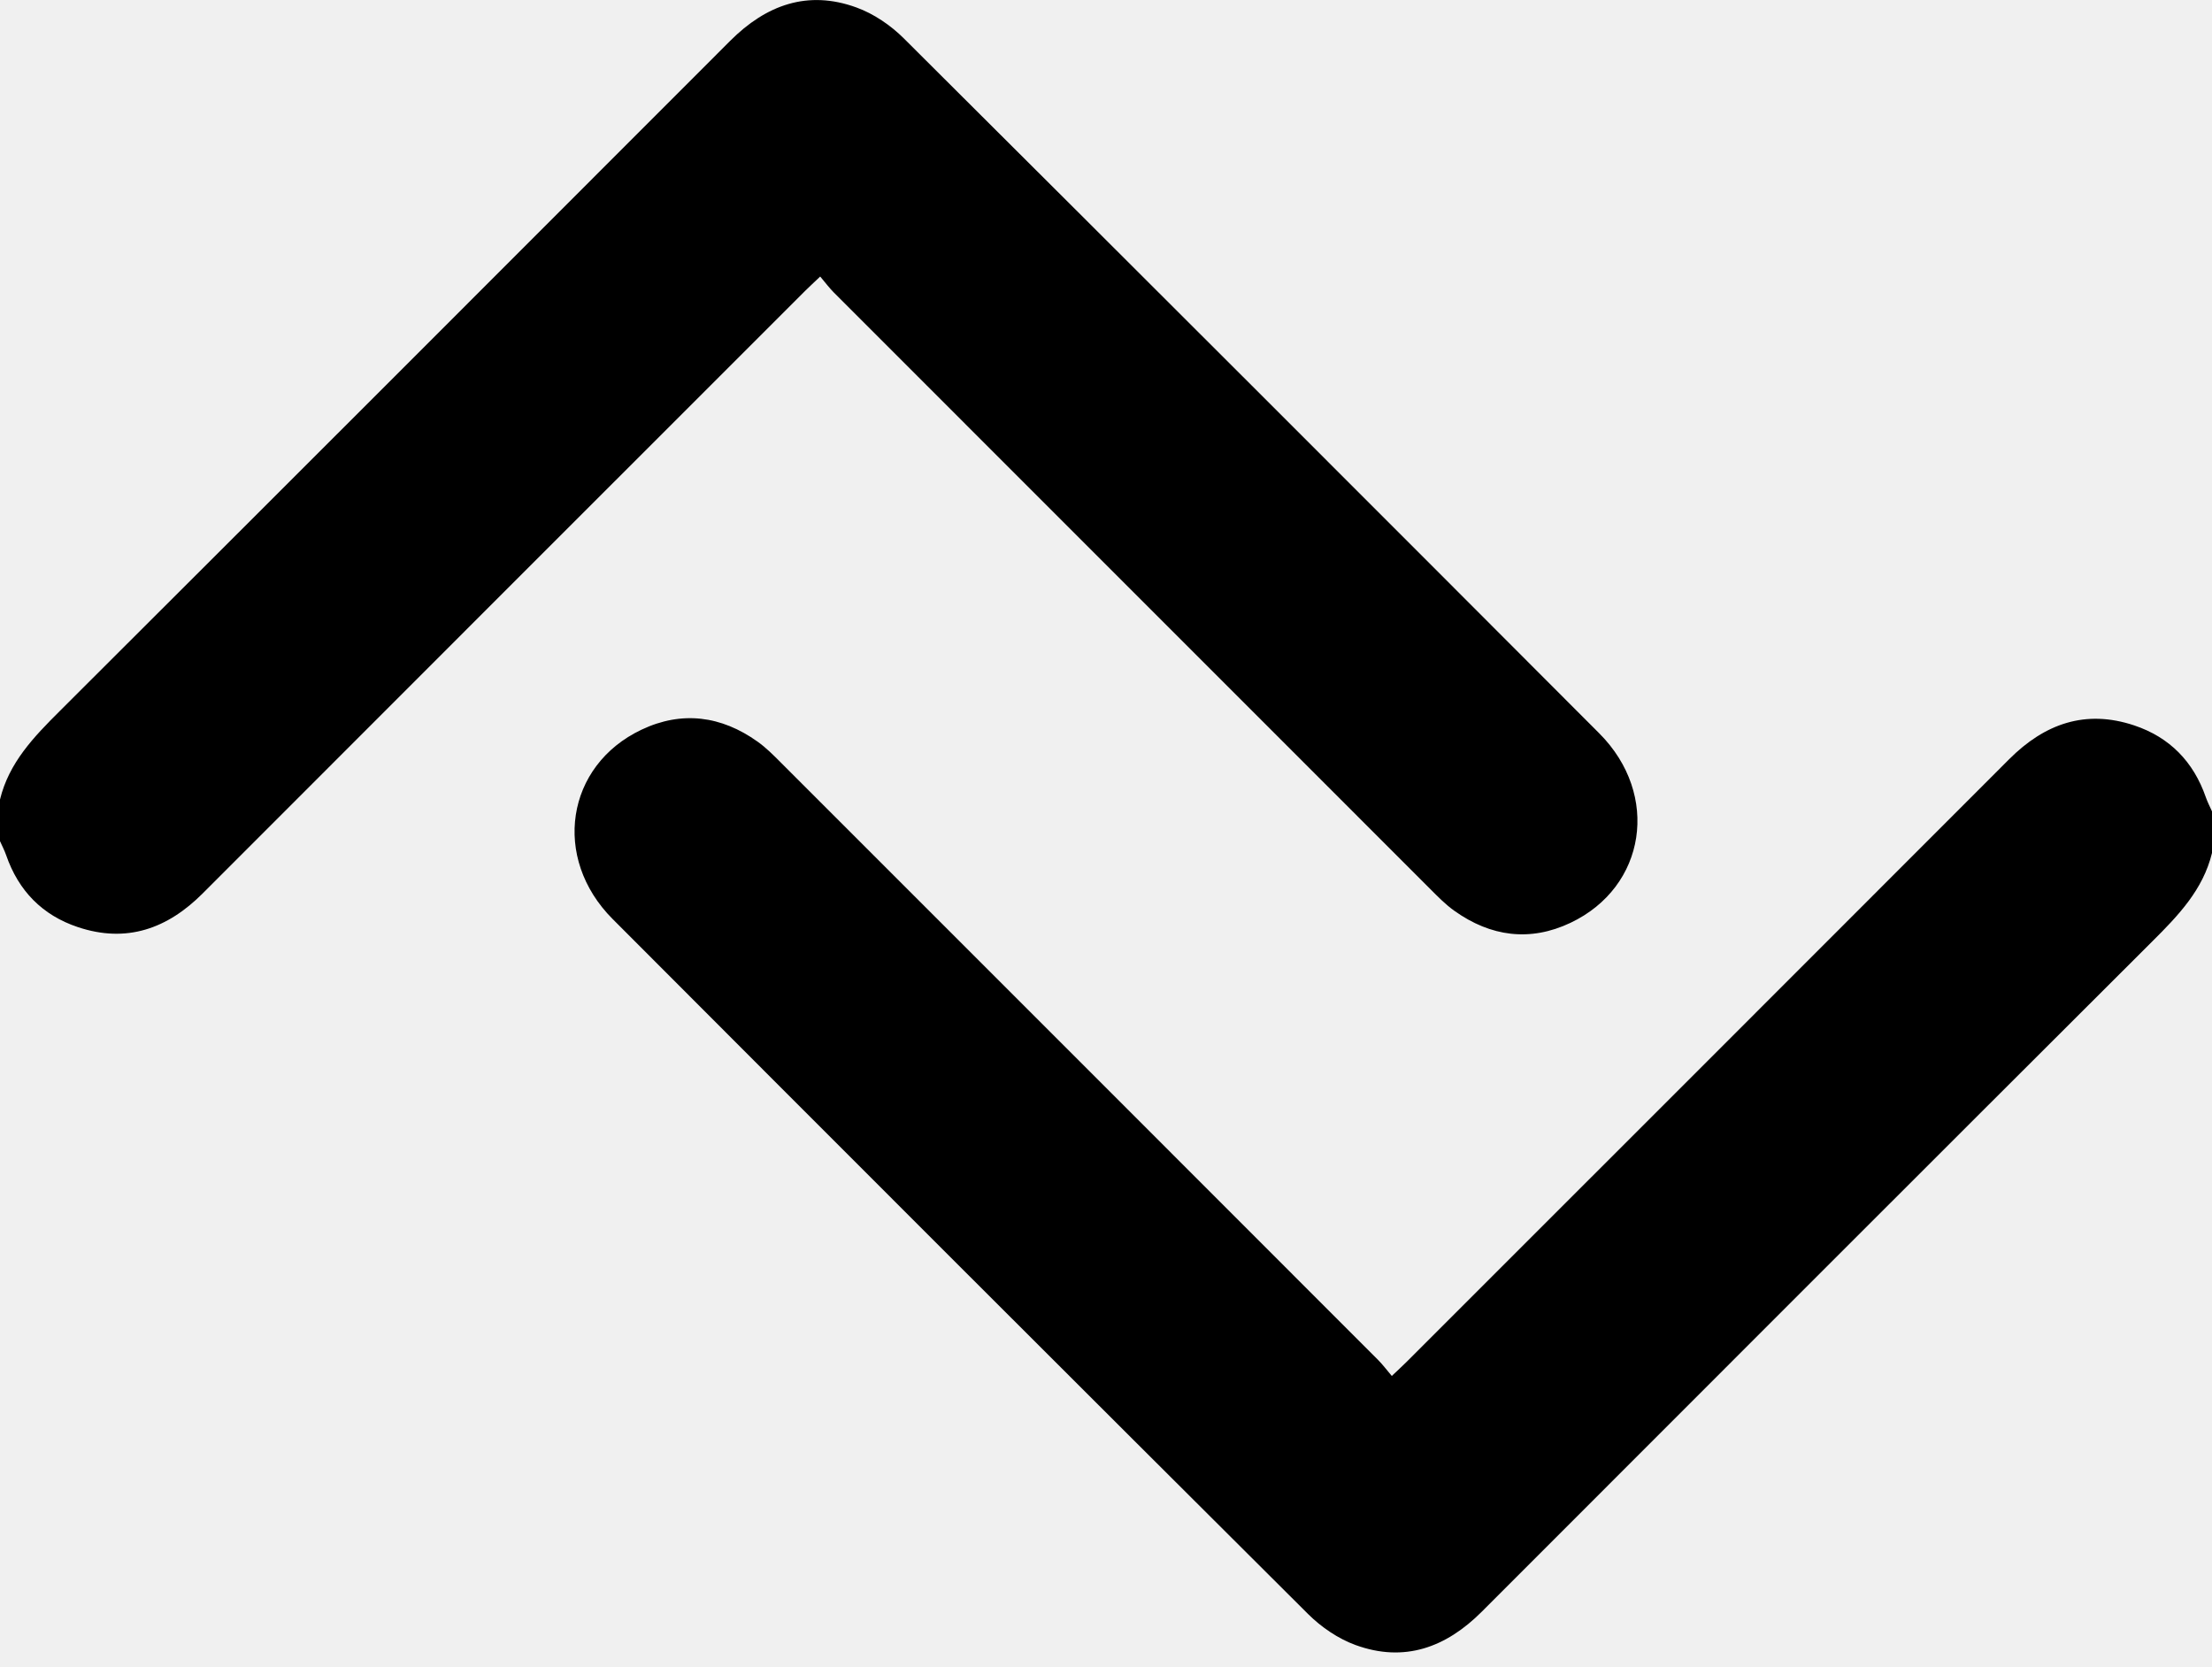
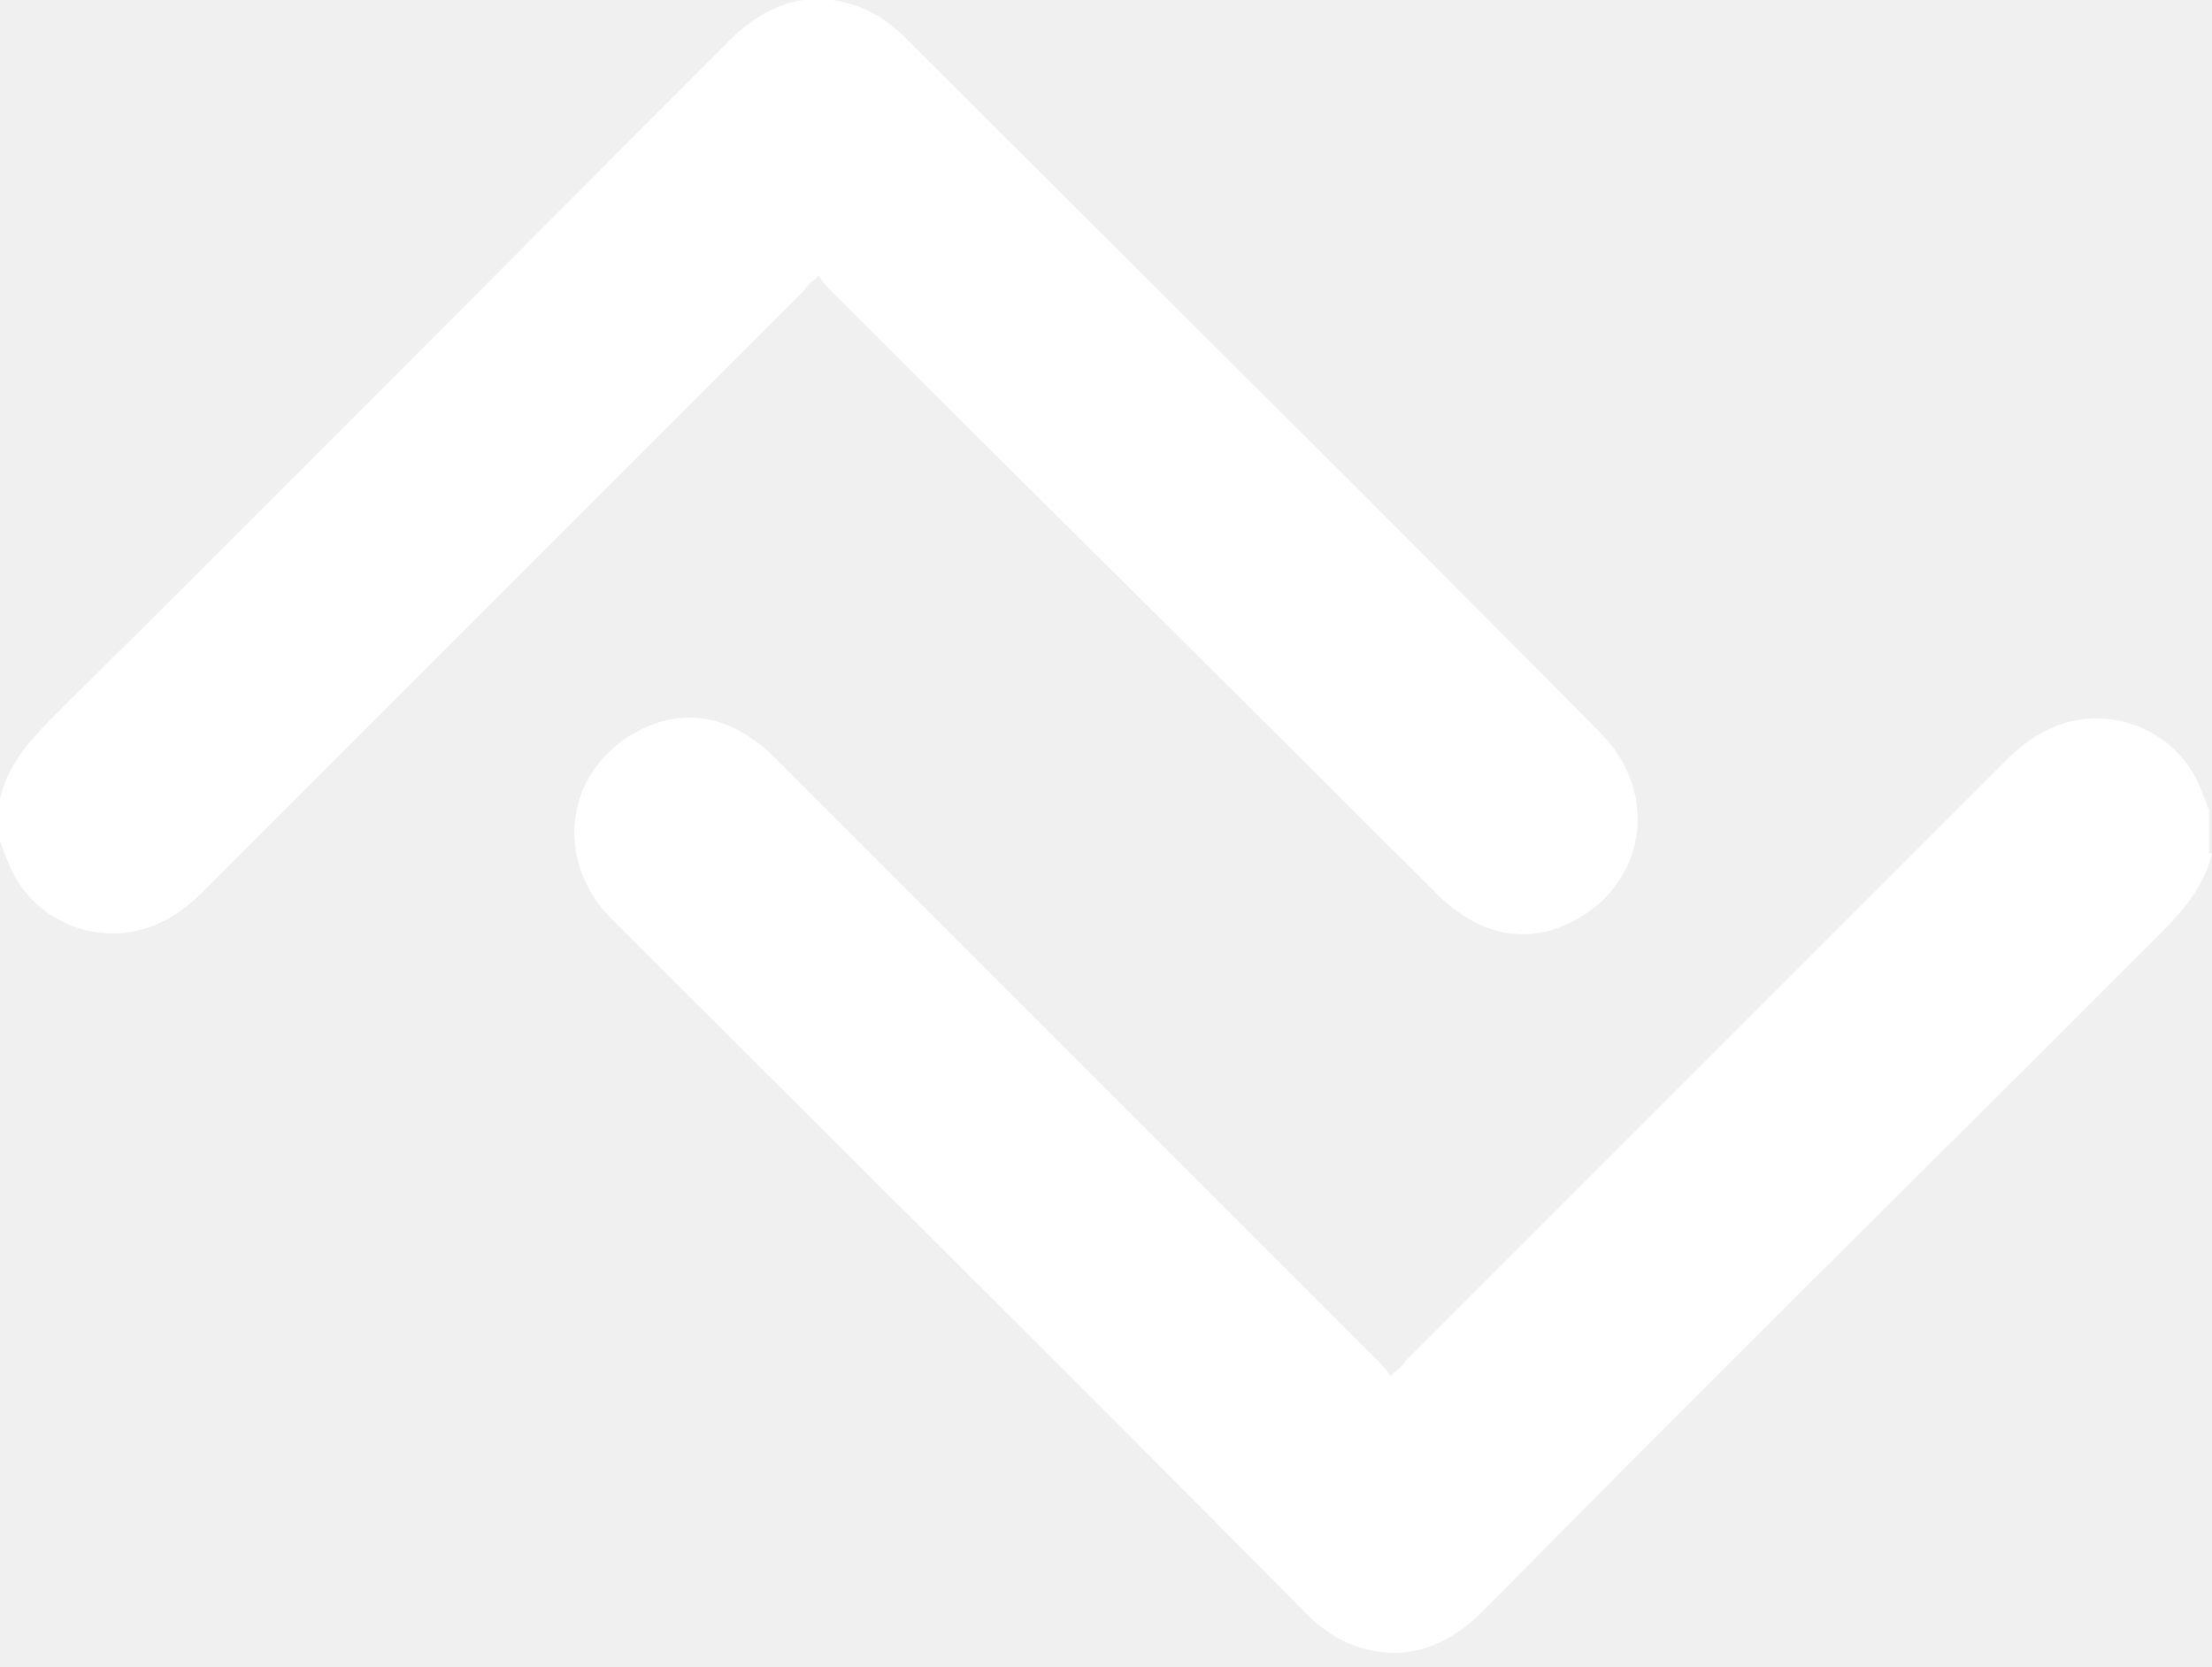
- <svg xmlns="http://www.w3.org/2000/svg" width="77" height="58" viewBox="0 0 77 58" fill="none">
-   <g clip-path="url(#clip0_2022_12)">
-     <path d="M77 29.691C76.689 30.976 75.821 31.873 74.921 32.77C67.133 40.539 59.357 48.32 51.582 56.101C50.334 57.35 48.886 57.88 47.188 57.263C46.583 57.043 45.993 56.64 45.535 56.184C37.452 48.133 29.384 40.067 21.326 31.991C19.202 29.862 19.697 26.648 22.331 25.4C23.737 24.733 25.111 24.916 26.374 25.818C26.674 26.032 26.938 26.3 27.199 26.562C34.126 33.486 41.051 40.413 47.975 47.342C48.131 47.498 48.265 47.68 48.449 47.896C48.659 47.696 48.818 47.552 48.97 47.4C55.962 40.41 62.955 33.42 69.942 26.425C71.173 25.193 72.596 24.684 74.292 25.251C75.526 25.663 76.357 26.515 76.785 27.752C76.844 27.921 76.927 28.079 77 28.244V29.691Z" fill="black" />
-   </g>
-   <g clip-path="url(#clip1_2022_12)">
-     <path d="M-4.17654e-07 27.831C0.311 26.547 1.179 25.649 2.079 24.752C9.867 16.983 17.643 9.203 25.418 1.421C26.666 0.173 28.114 -0.358 29.812 0.26C30.417 0.479 31.007 0.882 31.465 1.339C39.548 9.389 47.616 17.455 55.674 25.531C57.798 27.661 57.303 30.875 54.669 32.123C53.263 32.79 51.889 32.606 50.626 31.704C50.326 31.491 50.062 31.222 49.801 30.96C42.874 24.036 35.949 17.109 29.025 10.181C28.869 10.024 28.735 9.843 28.551 9.626C28.341 9.827 28.182 9.971 28.03 10.122C21.038 17.113 14.045 24.103 7.058 31.097C5.827 32.33 4.404 32.839 2.708 32.271C1.474 31.859 0.643 31.007 0.215 29.77C0.156 29.601 0.073 29.443 -5.44182e-07 29.279L-4.17654e-07 27.831Z" fill="black" />
-   </g>
-   <defs>
-     <clipPath id="clip0_2022_12">
-       <rect width="57" height="32.522" fill="white" transform="translate(20 25)" />
-     </clipPath>
-     <clipPath id="clip1_2022_12">
-       <rect width="57" height="32.522" fill="white" transform="translate(57 32.5225) rotate(-180)" />
-     </clipPath>
-   </defs>
+ <svg xmlns="http://www.w3.org/2000/svg" viewBox="0 0 77 58" fill="white" className="w-10 h-10 text-pink-500">
+   <path d="M77,29.7c-0.3,1.3-1.2,2.2-2.1,3.1c-7.8,7.8-15.6,15.5-23.3,23.3c-1.2,1.2-2.7,1.8-4.4,1.2c-0.6-0.2-1.2-0.6-1.7-1.1     C37.5,48.1,29.4,40.1,21.3,32c-2.1-2.1-1.6-5.3,1-6.6c1.4-0.7,2.8-0.5,4,0.4c0.3,0.2,0.6,0.5,0.8,0.7c6.9,6.9,13.9,13.9,20.8,20.8     c0.2,0.2,0.3,0.3,0.5,0.6c0.2-0.2,0.4-0.3,0.5-0.5c7-7,14-14,21-21c1.2-1.2,2.7-1.7,4.3-1.2c1.2,0.4,2.1,1.3,2.5,2.5     c0.1,0.2,0.1,0.3,0.2,0.5V29.7z" />
+   <path d="M0,27.8c0.3-1.3,1.2-2.2,2.1-3.1C9.9,17,17.6,9.2,25.4,1.4c1.2-1.2,2.7-1.8,4.4-1.2c0.6,0.2,1.2,0.6,1.7,1.1     c8.1,8.1,16.2,16.1,24.2,24.2c2.1,2.1,1.6,5.3-1,6.6c-1.4,0.7-2.8,0.5-4-0.4c-0.3-0.2-0.6-0.5-0.8-0.7C42.9,24,35.9,17.1,29,10.2     c-0.2-0.2-0.3-0.3-0.5-0.6c-0.2,0.2-0.4,0.3-0.5,0.5c-7,7-14,14-21,21c-1.2,1.2-2.7,1.7-4.3,1.2c-1.2-0.4-2.1-1.3-2.5-2.5     c-0.1-0.2-0.1-0.3-0.2-0.5L0,27.8z" />
</svg>
